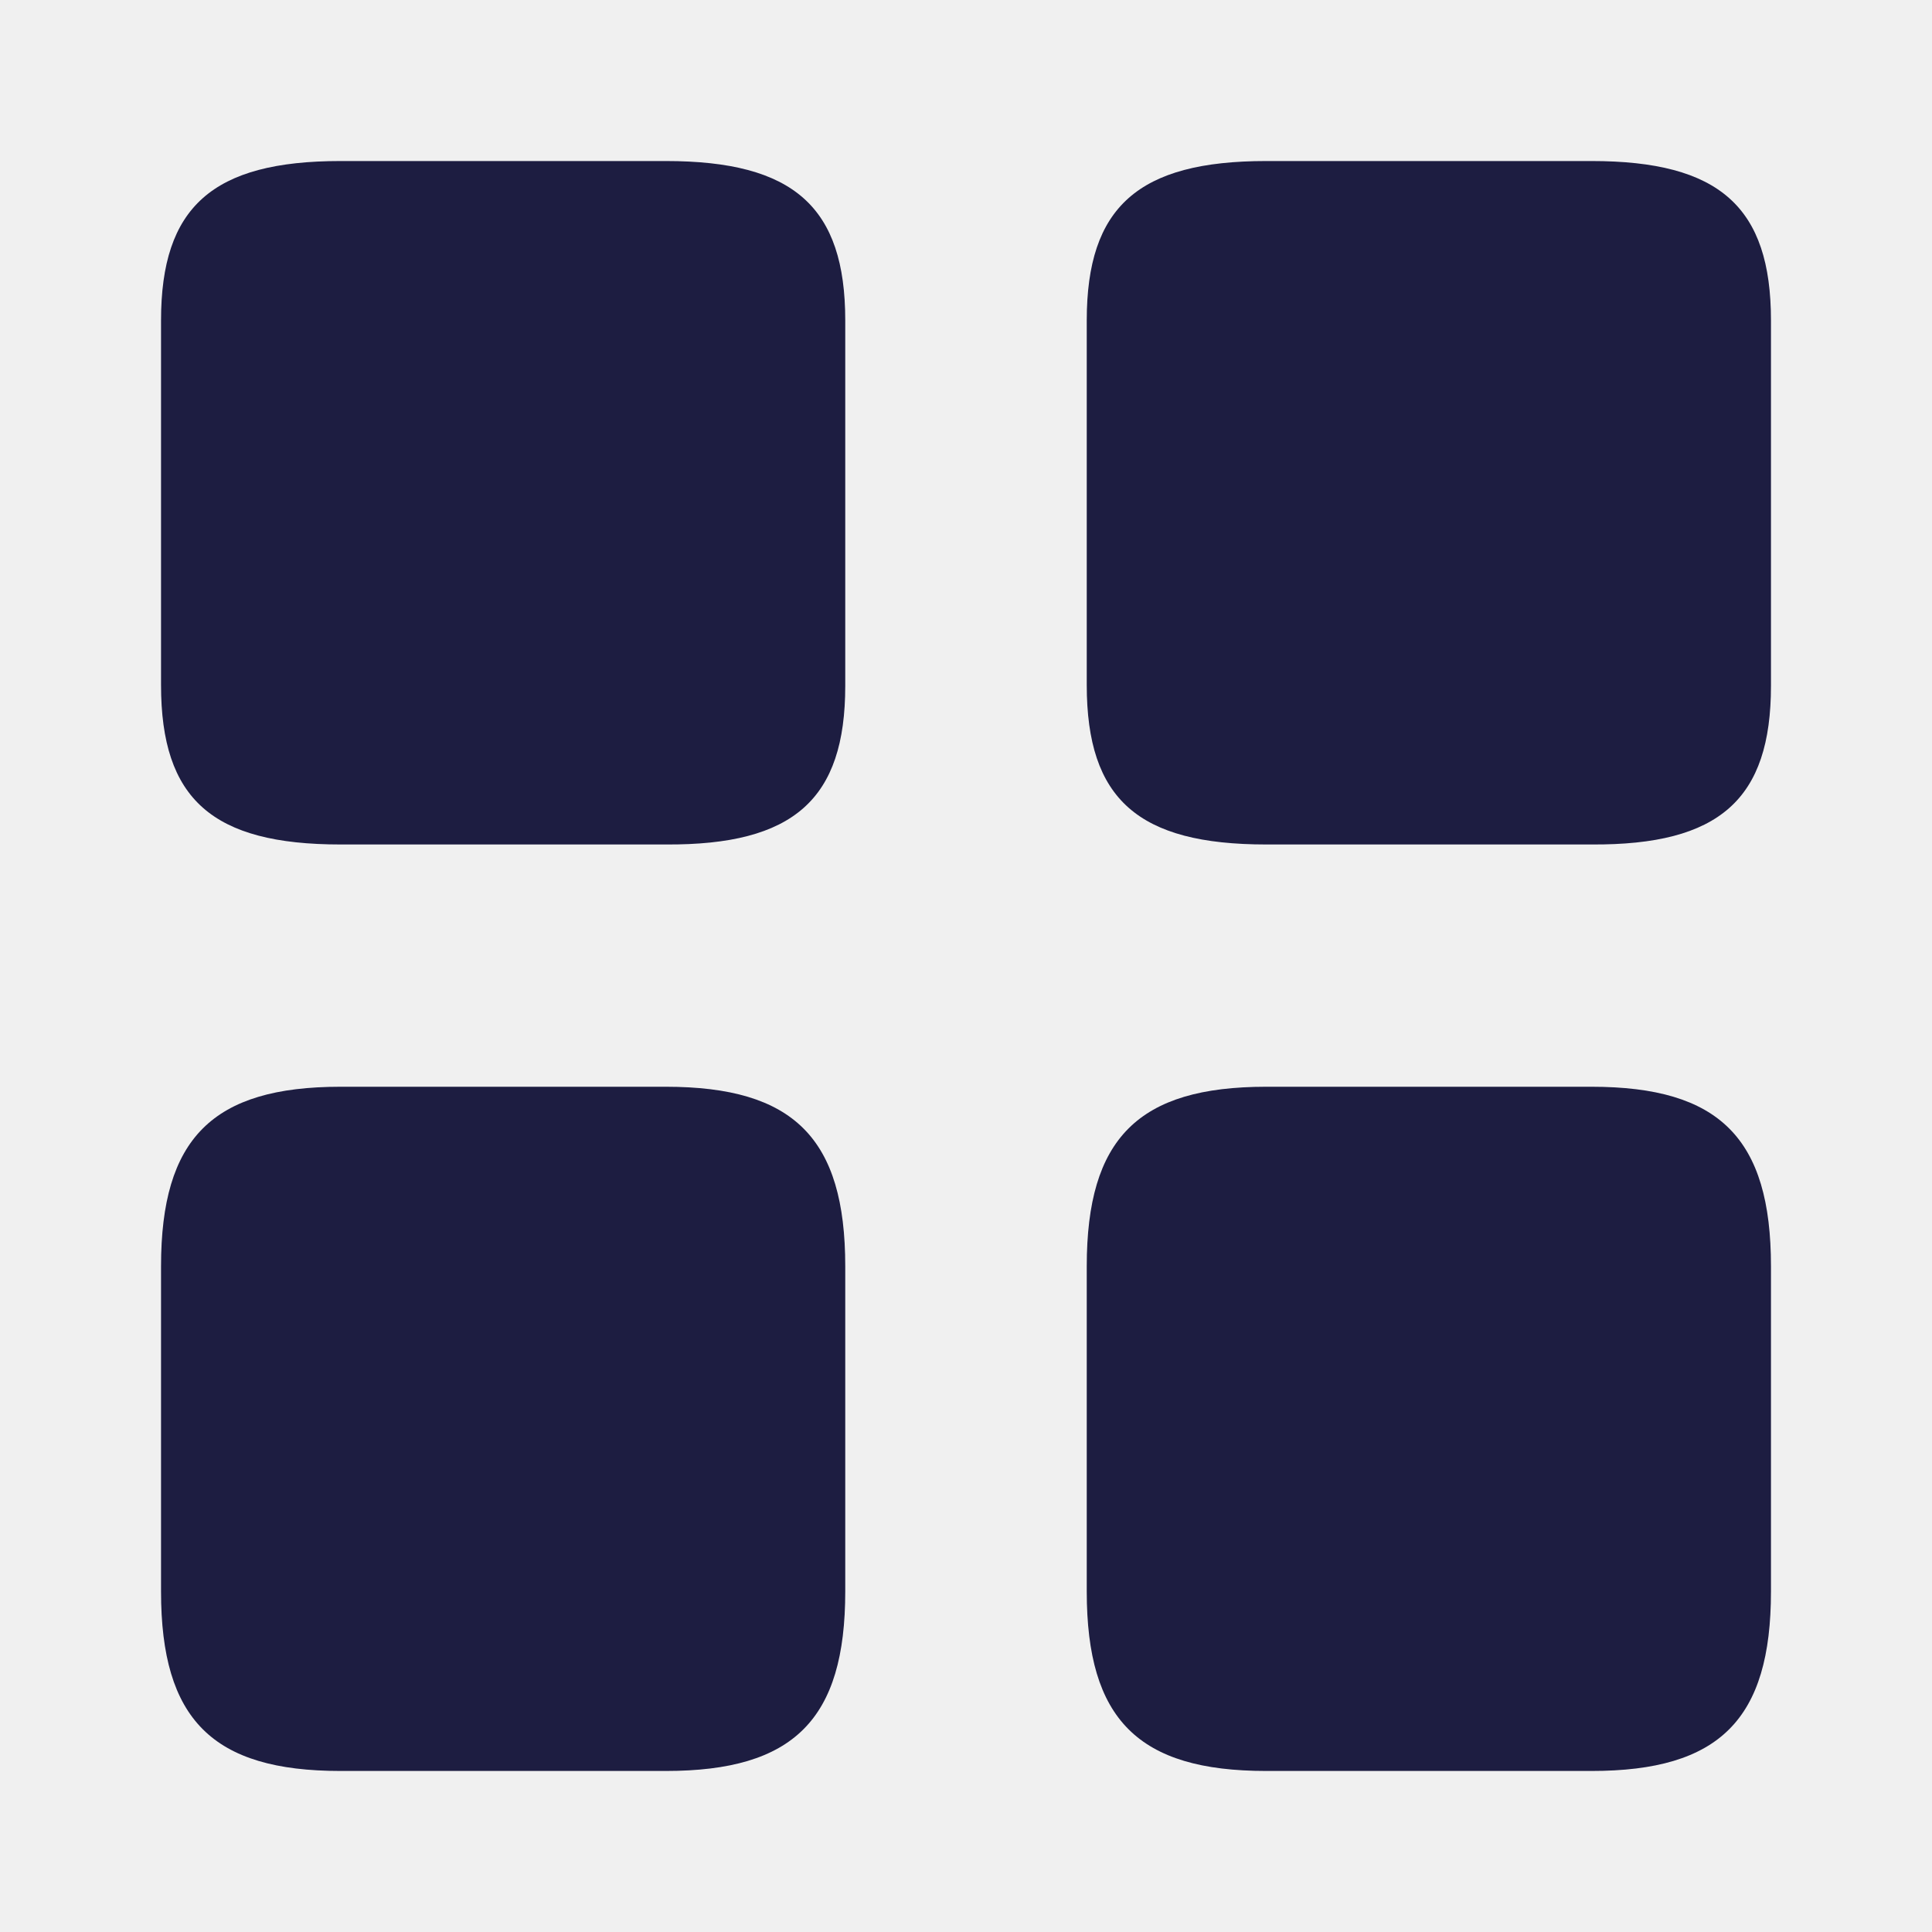
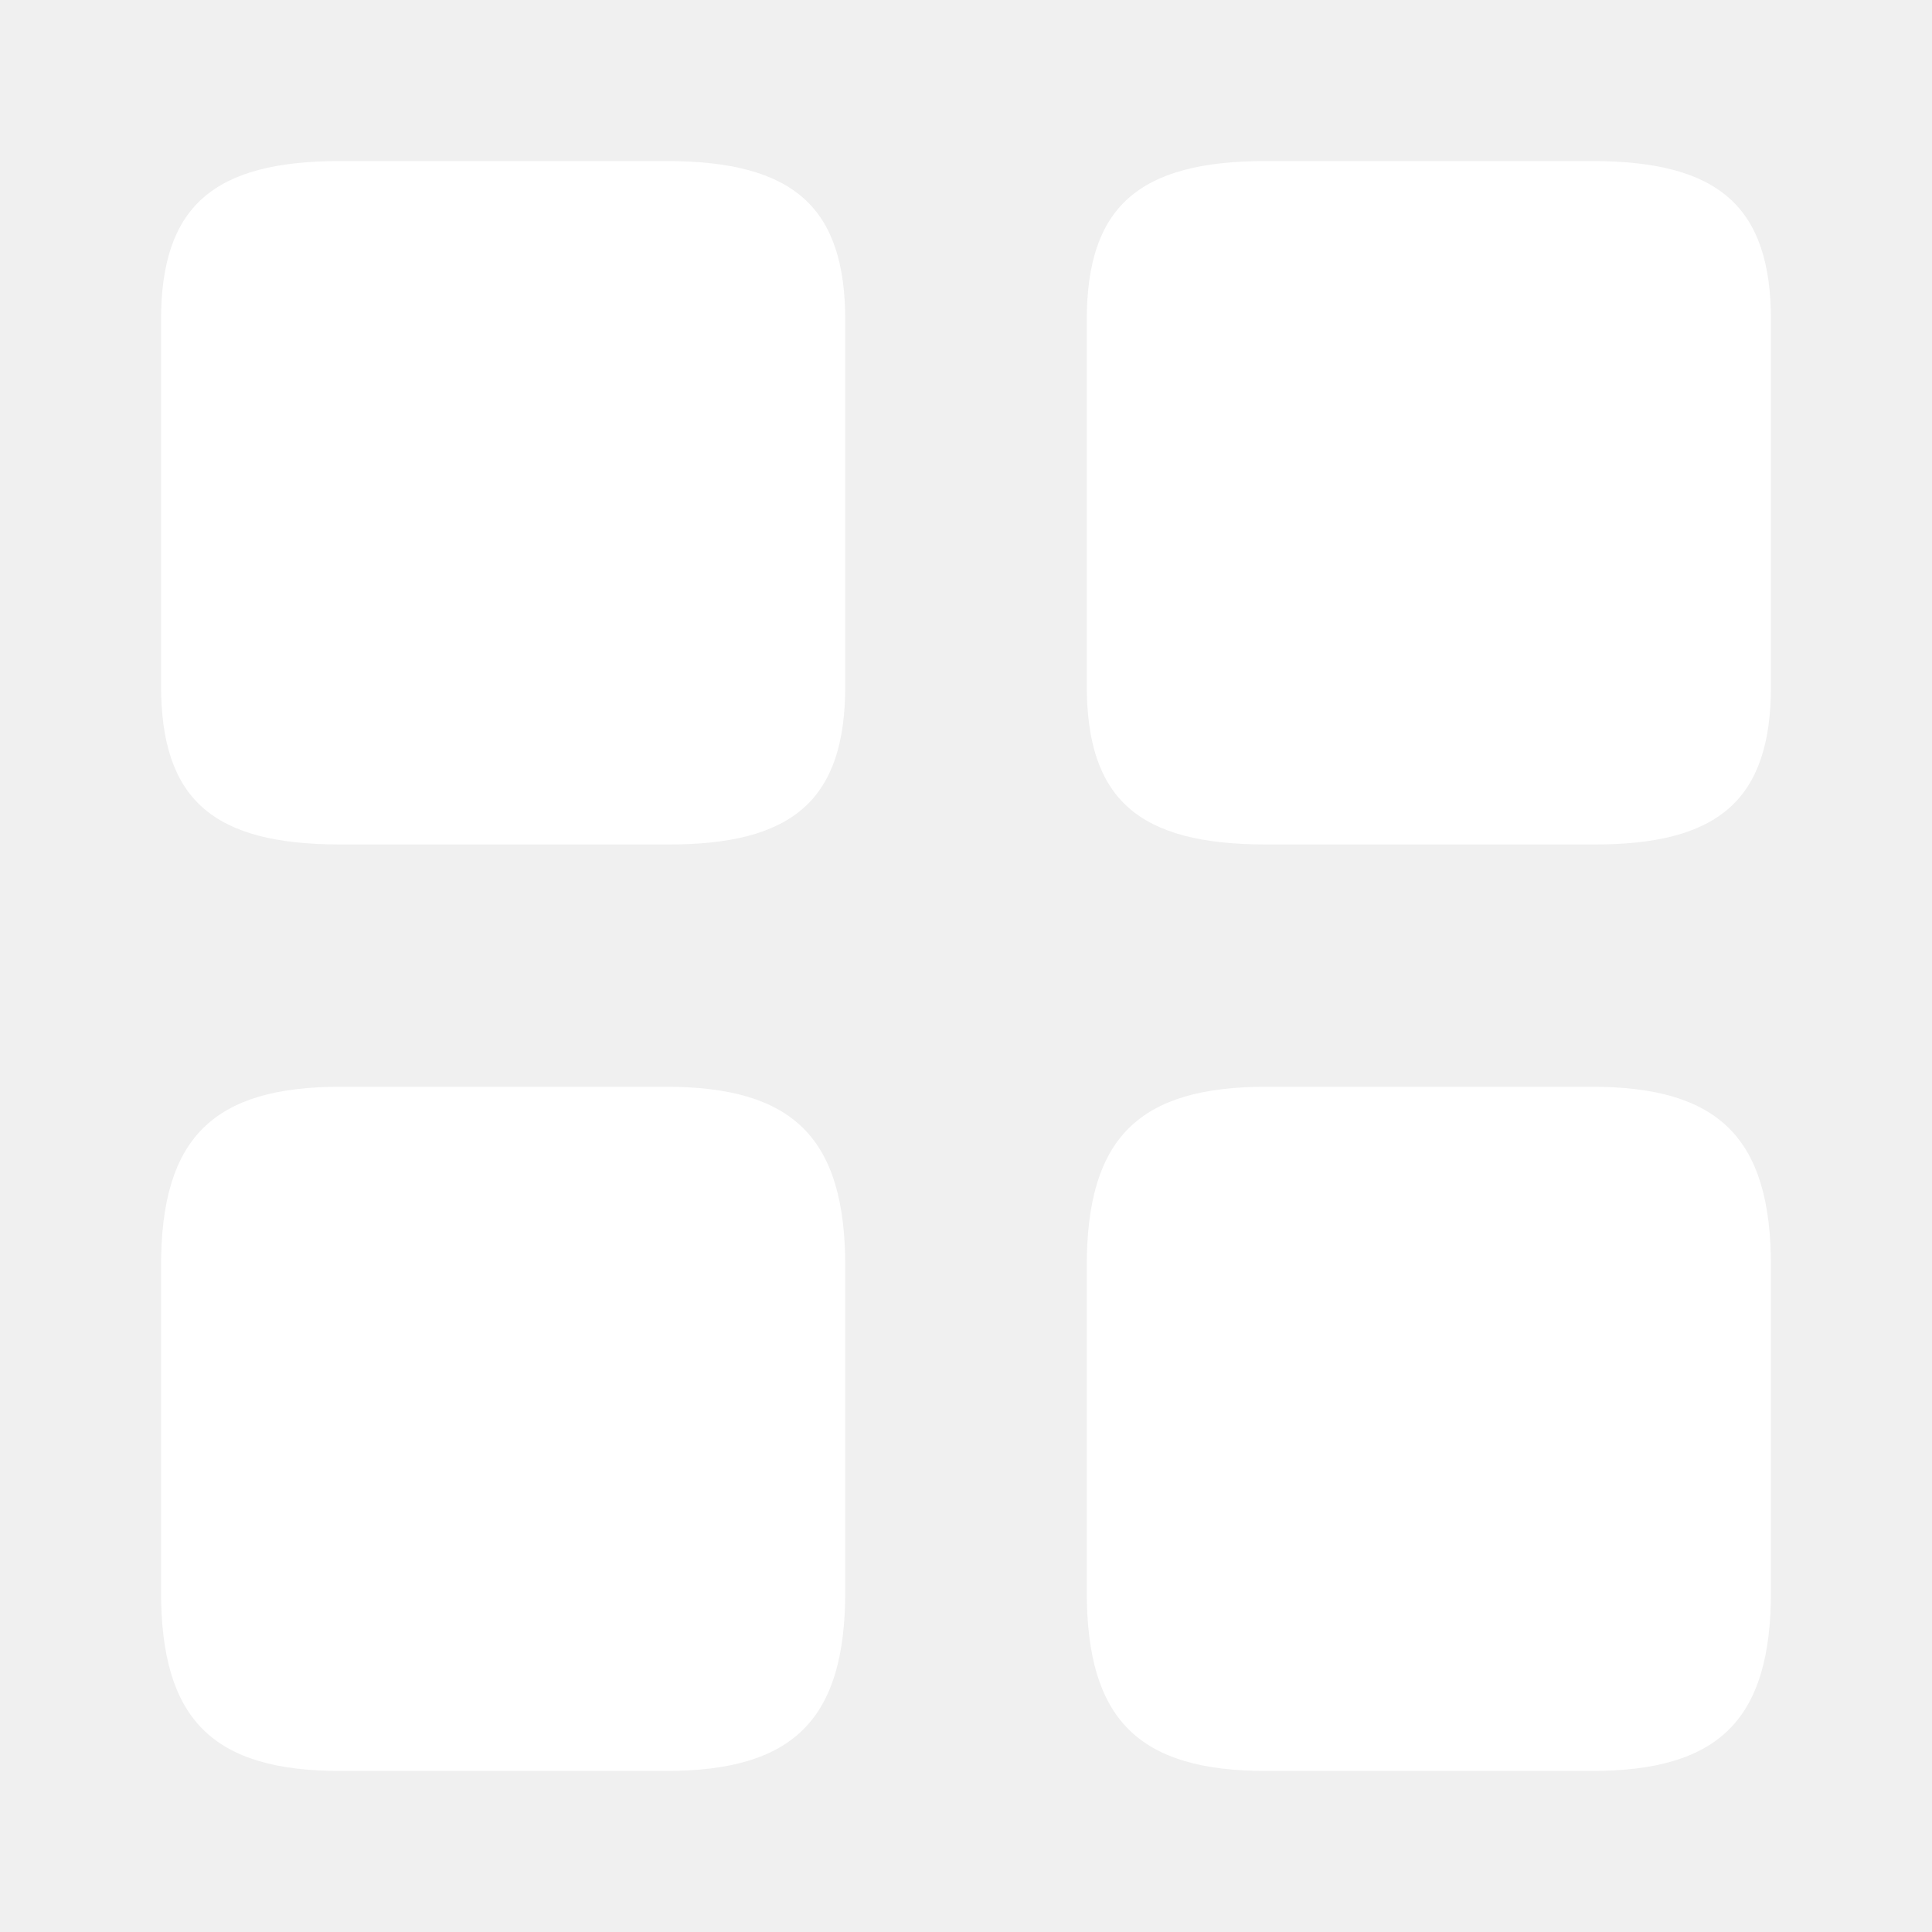
<svg xmlns="http://www.w3.org/2000/svg" width="20" height="20" viewBox="0 0 20 20" fill="none">
-   <path d="M18.333 7.1V3.317C18.333 2.142 17.8 1.667 16.475 1.667H13.108C11.783 1.667 11.25 2.142 11.25 3.317V7.091C11.25 8.275 11.783 8.742 13.108 8.742H16.475C17.8 8.75 18.333 8.275 18.333 7.1Z" fill="#1D1D41" />
-   <path d="M18.333 16.475V13.108C18.333 11.783 17.8 11.25 16.475 11.25H13.108C11.783 11.25 11.25 11.783 11.25 13.108V16.475C11.25 17.8 11.783 18.333 13.108 18.333H16.475C17.8 18.333 18.333 17.8 18.333 16.475Z" fill="#1D1D41" />
-   <path d="M8.75 7.1V3.317C8.75 2.142 8.217 1.667 6.892 1.667H3.525C2.2 1.667 1.667 2.142 1.667 3.317V7.091C1.667 8.275 2.2 8.742 3.525 8.742H6.892C8.217 8.75 8.75 8.275 8.75 7.1Z" fill="#1D1D41" />
-   <path d="M8.75 16.475V13.108C8.75 11.783 8.217 11.25 6.892 11.25H3.525C2.2 11.25 1.667 11.783 1.667 13.108V16.475C1.667 17.8 2.2 18.333 3.525 18.333H6.892C8.217 18.333 8.75 17.8 8.75 16.475Z" fill="#1D1D41" />
+   <path d="M18.333 7.1V3.317C18.333 2.142 17.8 1.667 16.475 1.667H13.108C11.783 1.667 11.25 2.142 11.25 3.317V7.091C11.25 8.275 11.783 8.742 13.108 8.742H16.475C17.8 8.75 18.333 8.275 18.333 7.1Z" fill="white" />
+   <path d="M18.333 16.475V13.108C18.333 11.783 17.8 11.25 16.475 11.25H13.108C11.783 11.25 11.25 11.783 11.25 13.108V16.475C11.25 17.8 11.783 18.333 13.108 18.333H16.475C17.8 18.333 18.333 17.8 18.333 16.475Z" fill="white" />
+   <path d="M8.75 7.1V3.317C8.75 2.142 8.217 1.667 6.892 1.667H3.525C2.2 1.667 1.667 2.142 1.667 3.317V7.091C1.667 8.275 2.2 8.742 3.525 8.742H6.892C8.217 8.75 8.75 8.275 8.75 7.1Z" fill="white" />
+   <path d="M8.75 16.475V13.108C8.75 11.783 8.217 11.25 6.892 11.25H3.525C2.2 11.25 1.667 11.783 1.667 13.108V16.475C1.667 17.8 2.2 18.333 3.525 18.333H6.892C8.217 18.333 8.75 17.8 8.75 16.475Z" fill="white" />
</svg>
